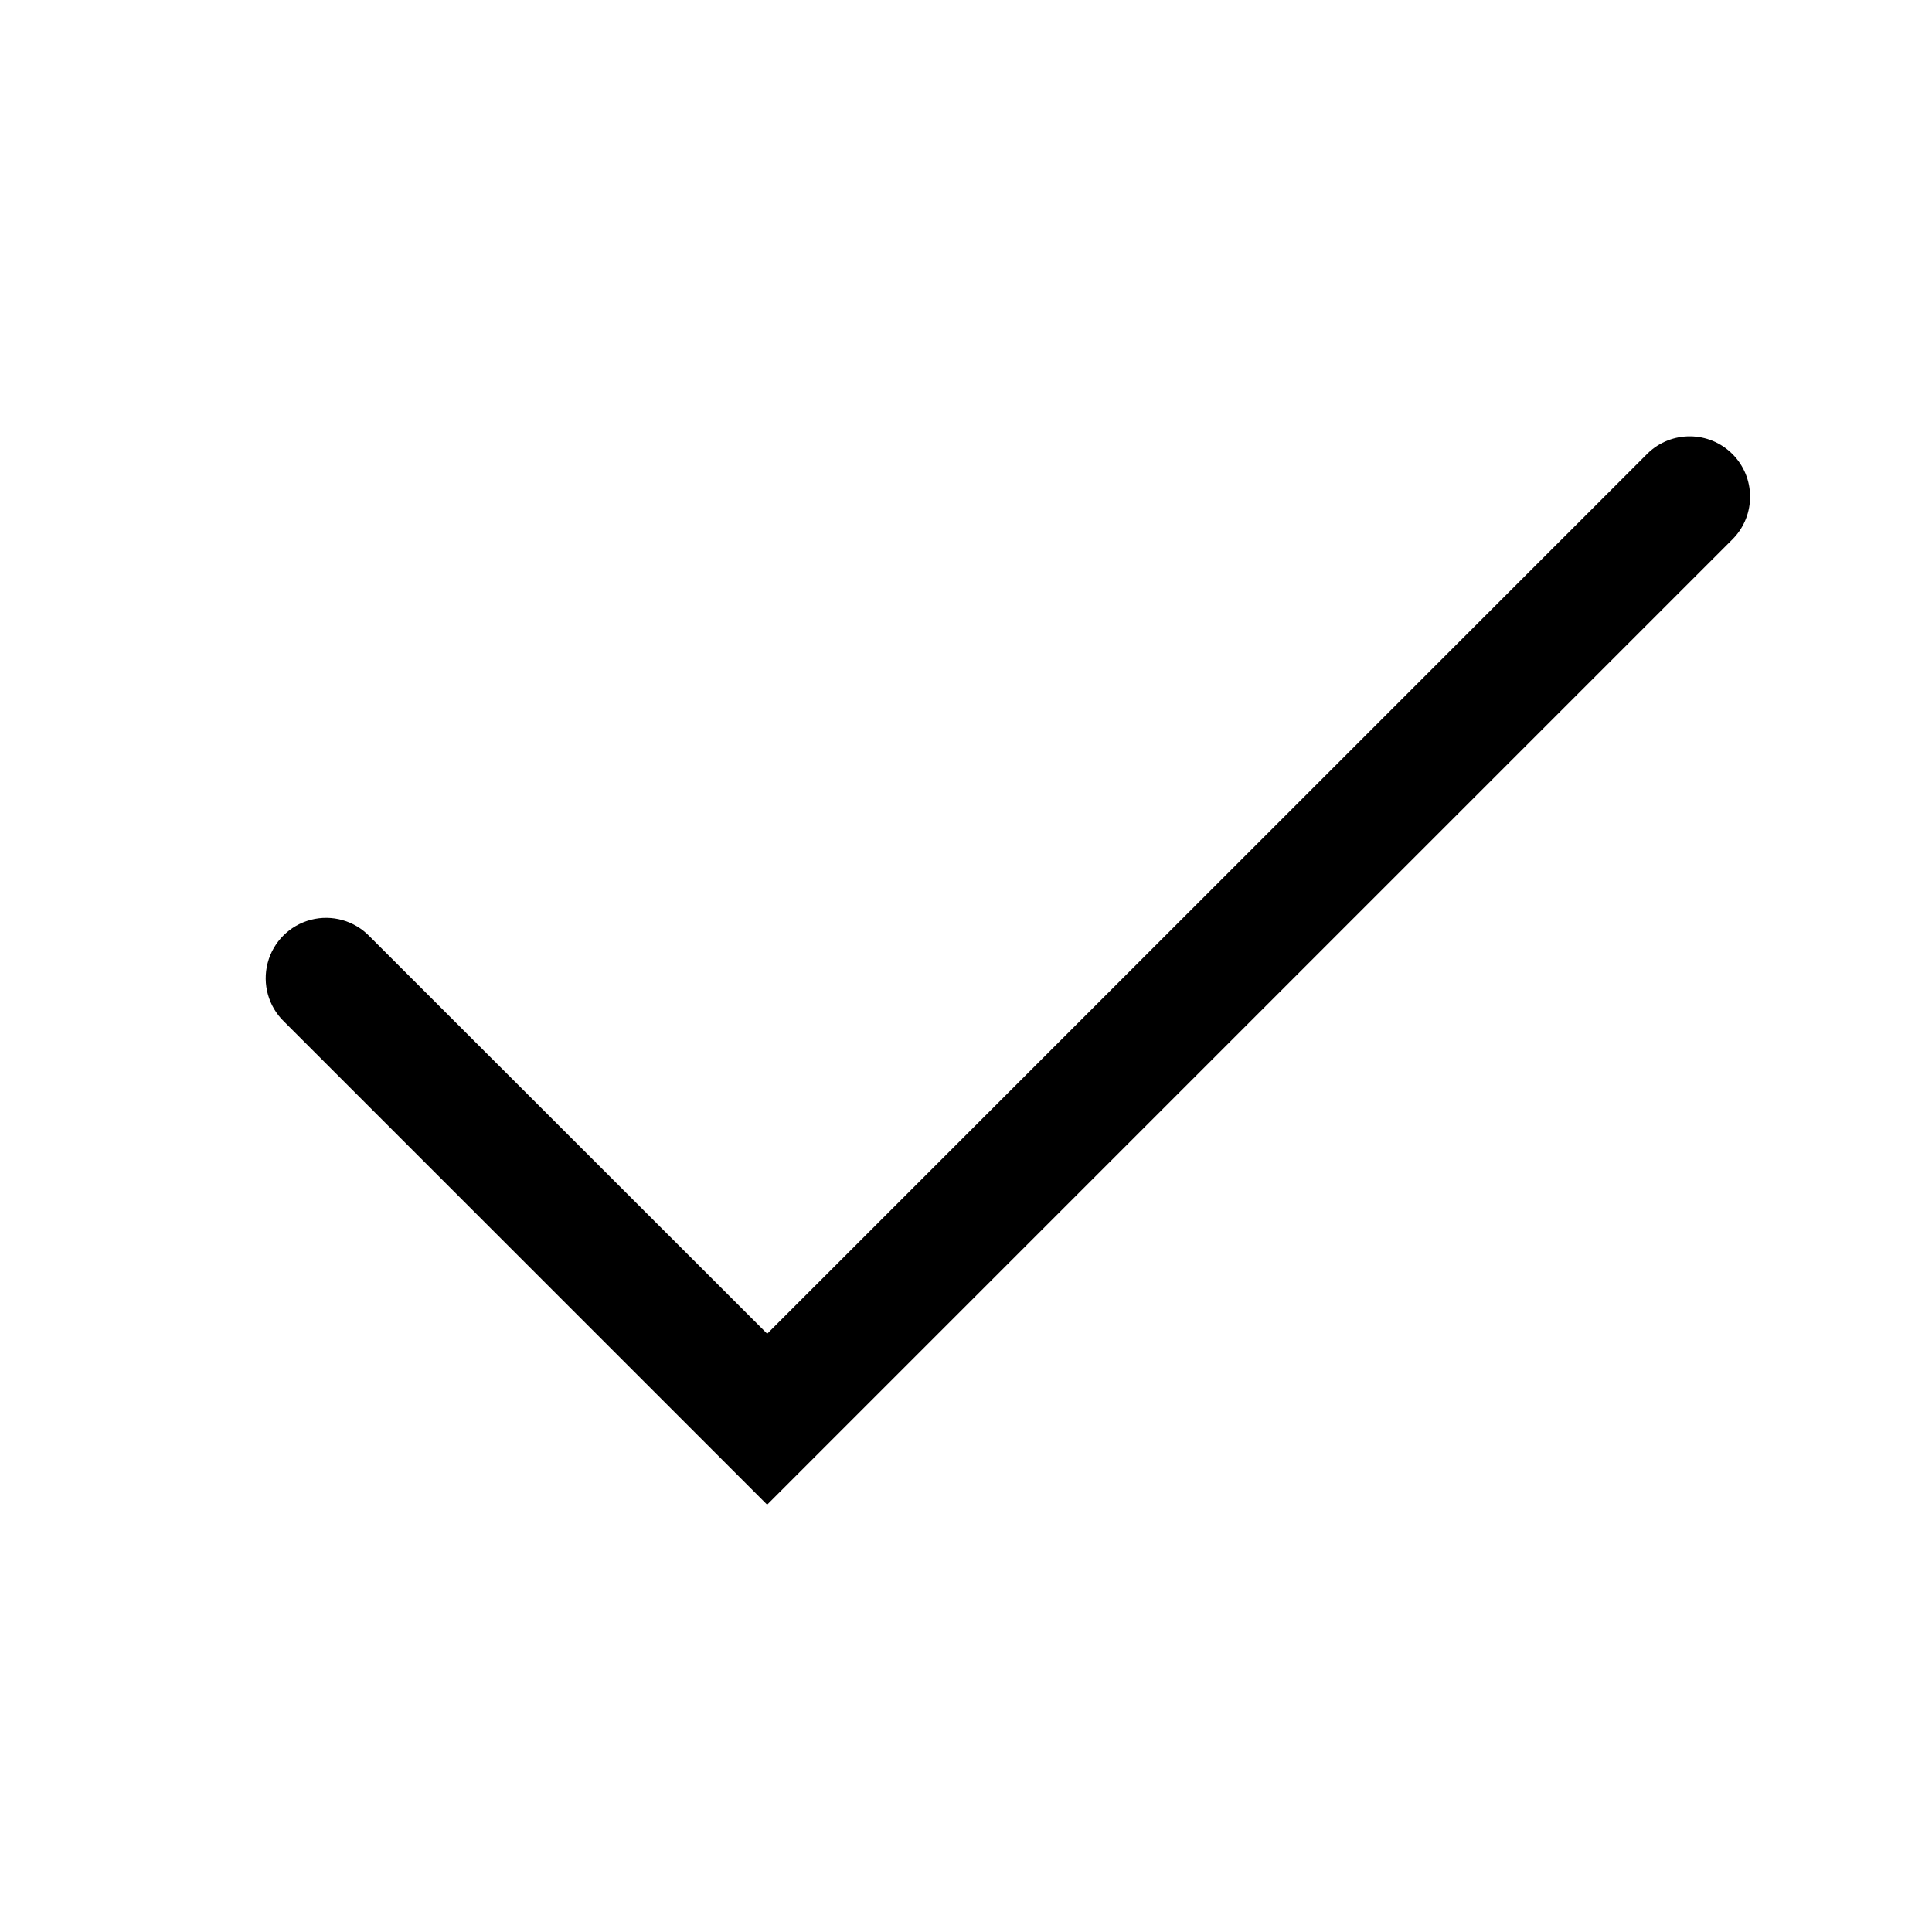
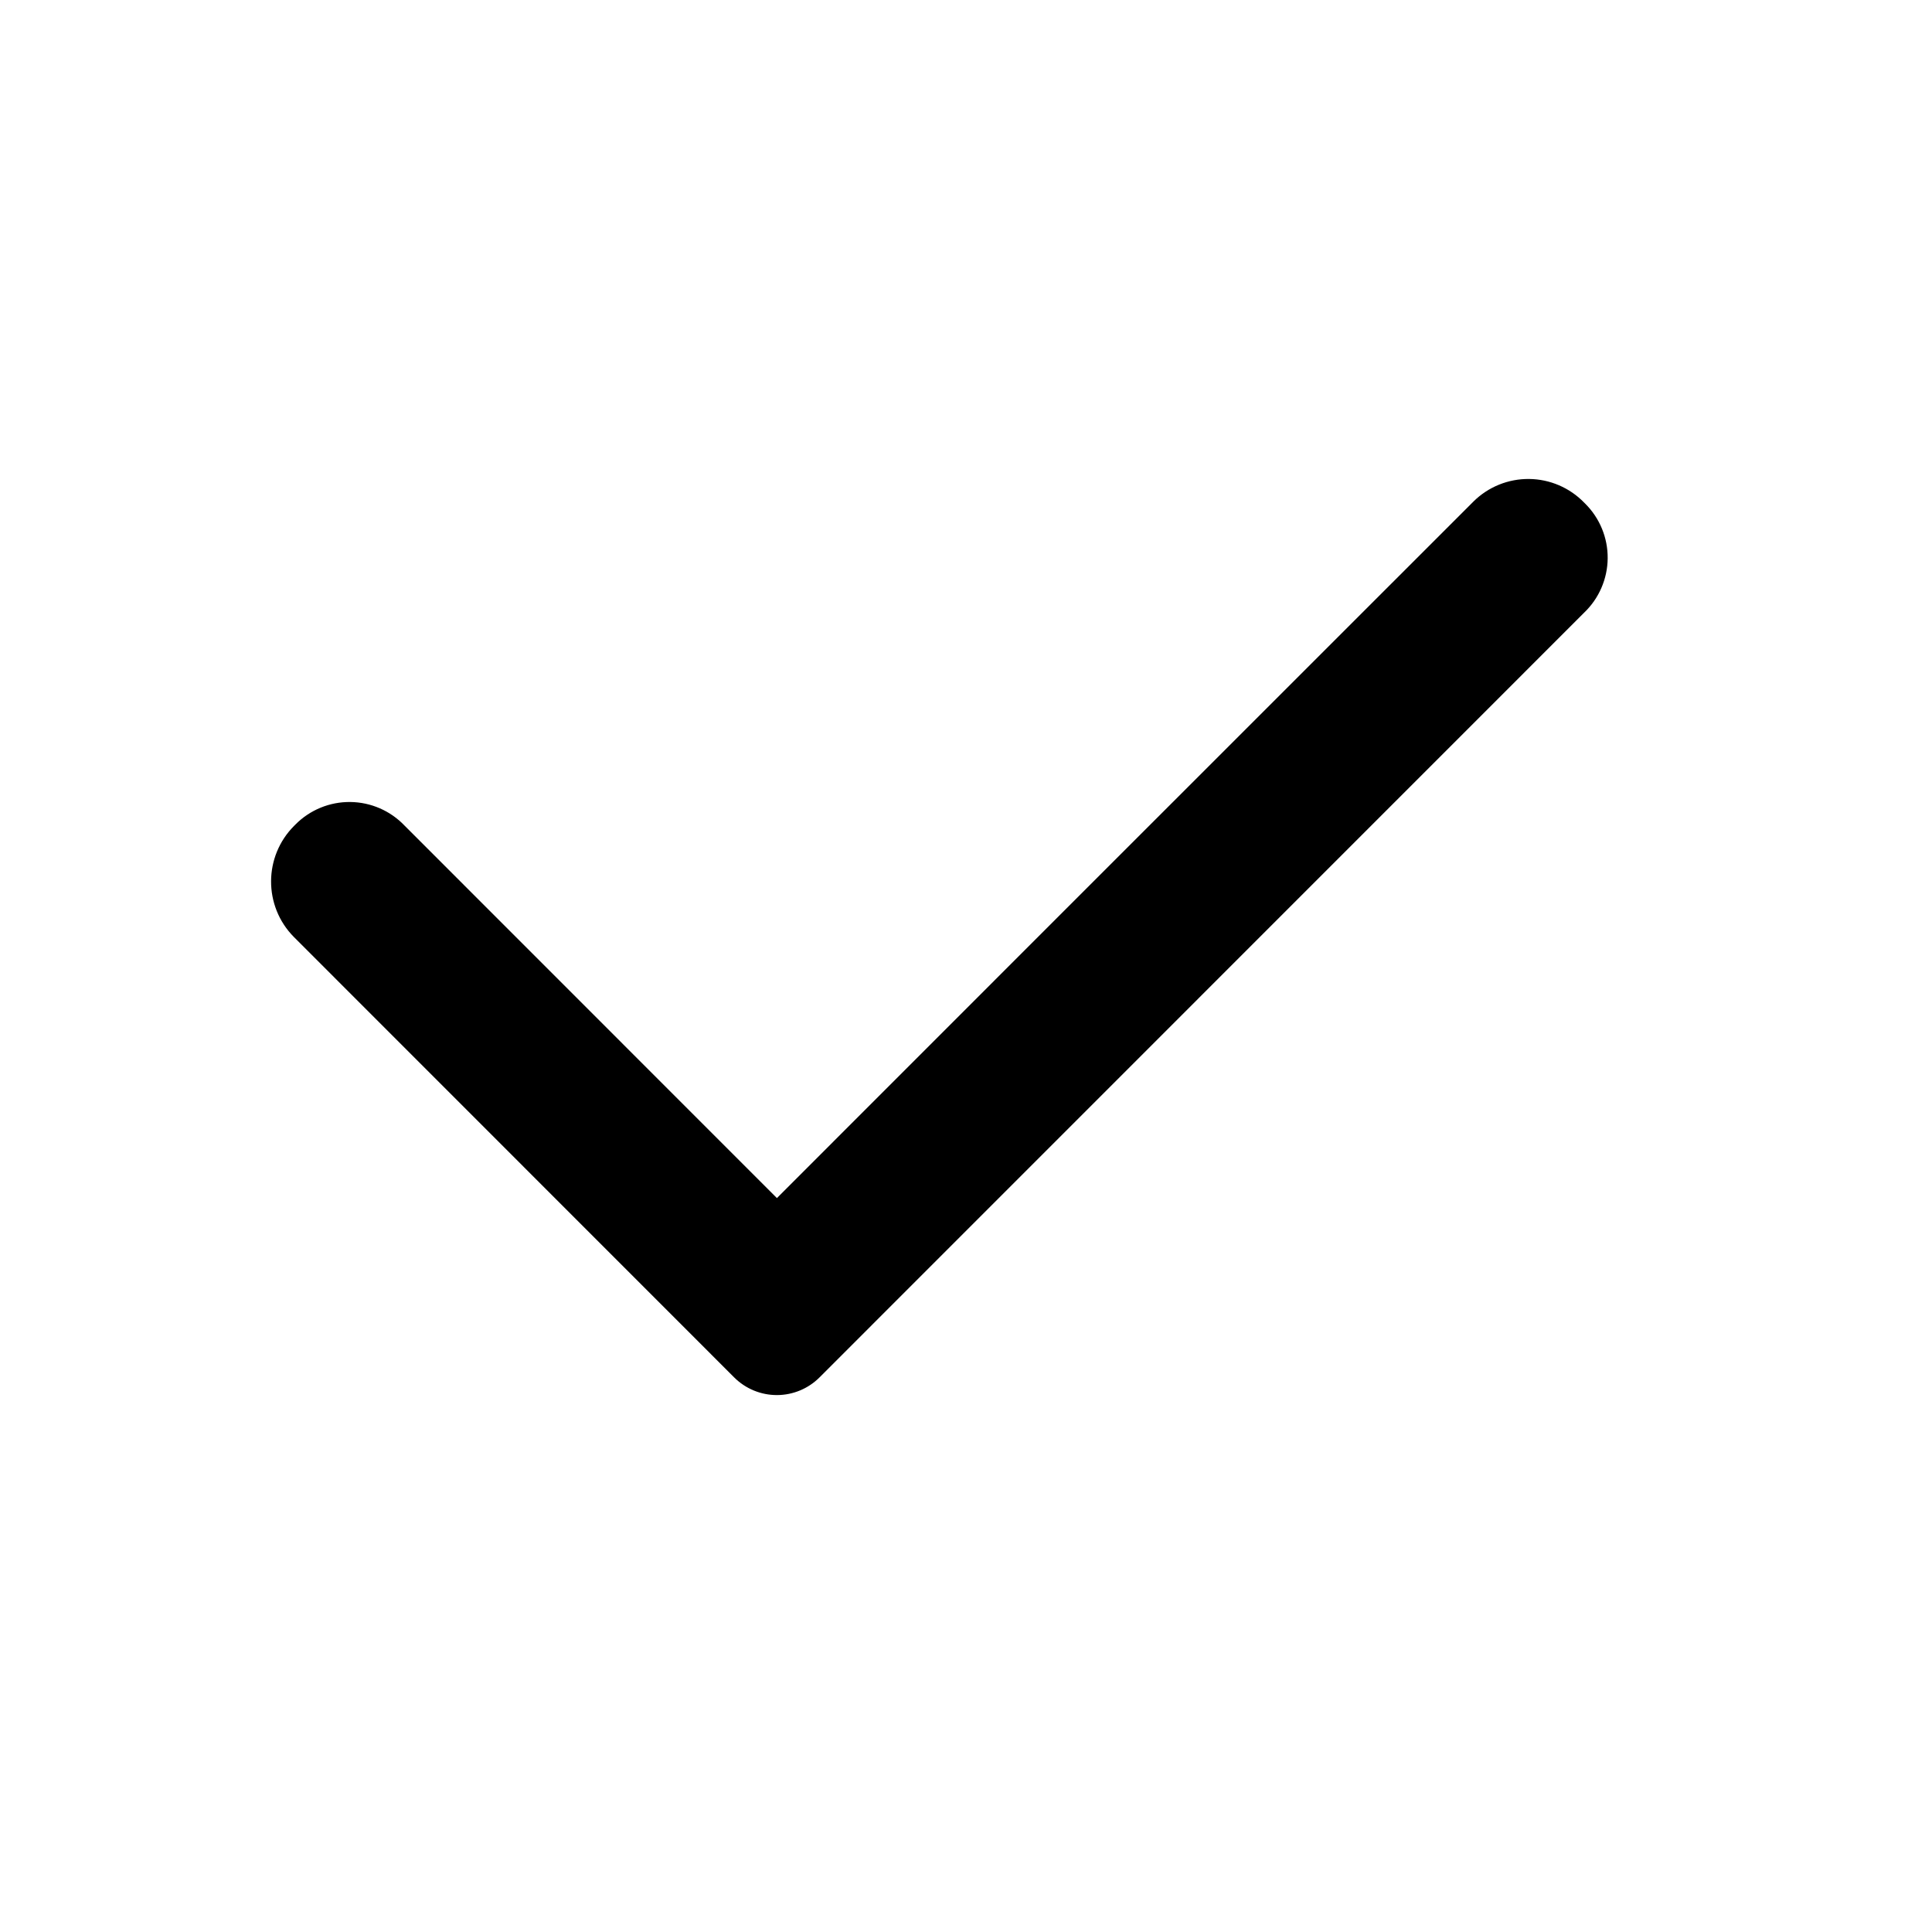
- <svg xmlns="http://www.w3.org/2000/svg" viewBox="0 0 1024 1024">
-   <path fill="currentColor" d="M406.656 706.944 195.84 496.256a32 32 0 1 0-45.248 45.248l256 256 512-512a32 32 0 0 0-45.248-45.248L406.592 706.944z" />
+ <svg xmlns="http://www.w3.org/2000/svg" viewBox="0 0 16 16">
+   <path fill="currentColor" d="M6.434 9.922s4.338-4.34 5.77-5.77a.645.645 0 0 1 .915.01l.01.01a.63.63 0 0 1-.008.9l-6.332 6.333a.5.5 0 0 1-.708.003L2.433 7.759a.653.653 0 0 1 .004-.921l.01-.01a.63.63 0 0 1 .904.01z" />
</svg>
